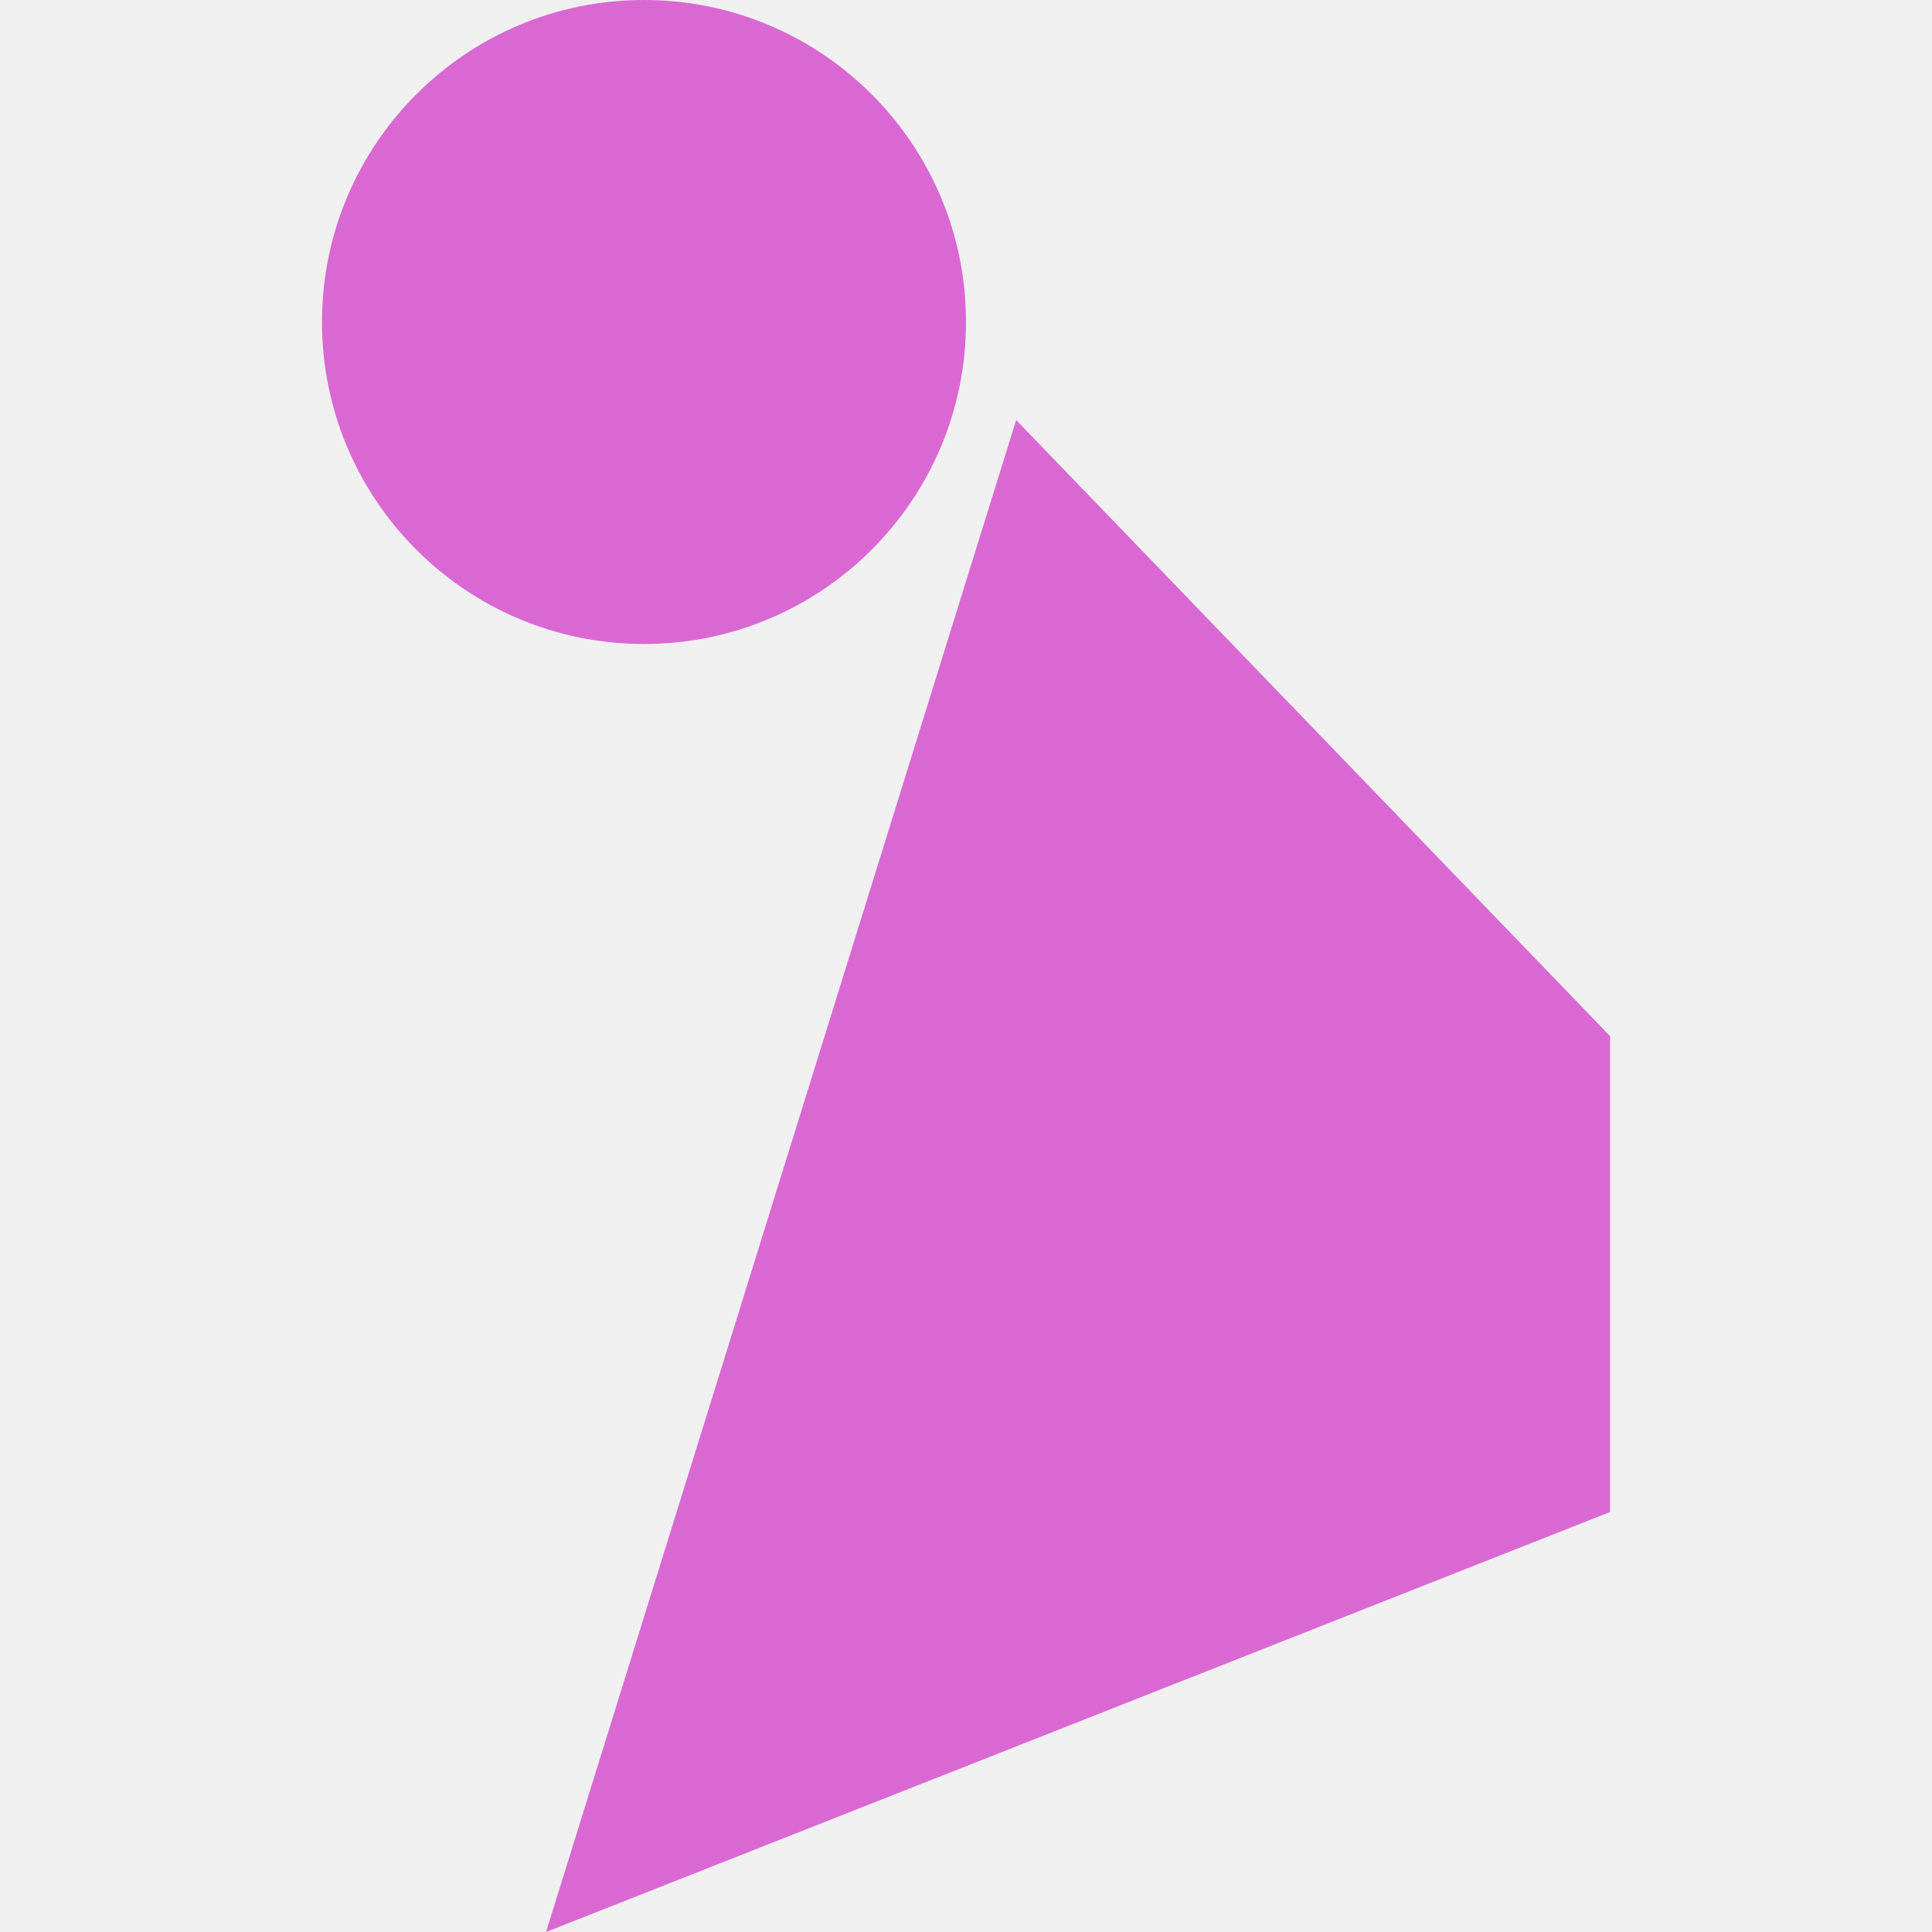
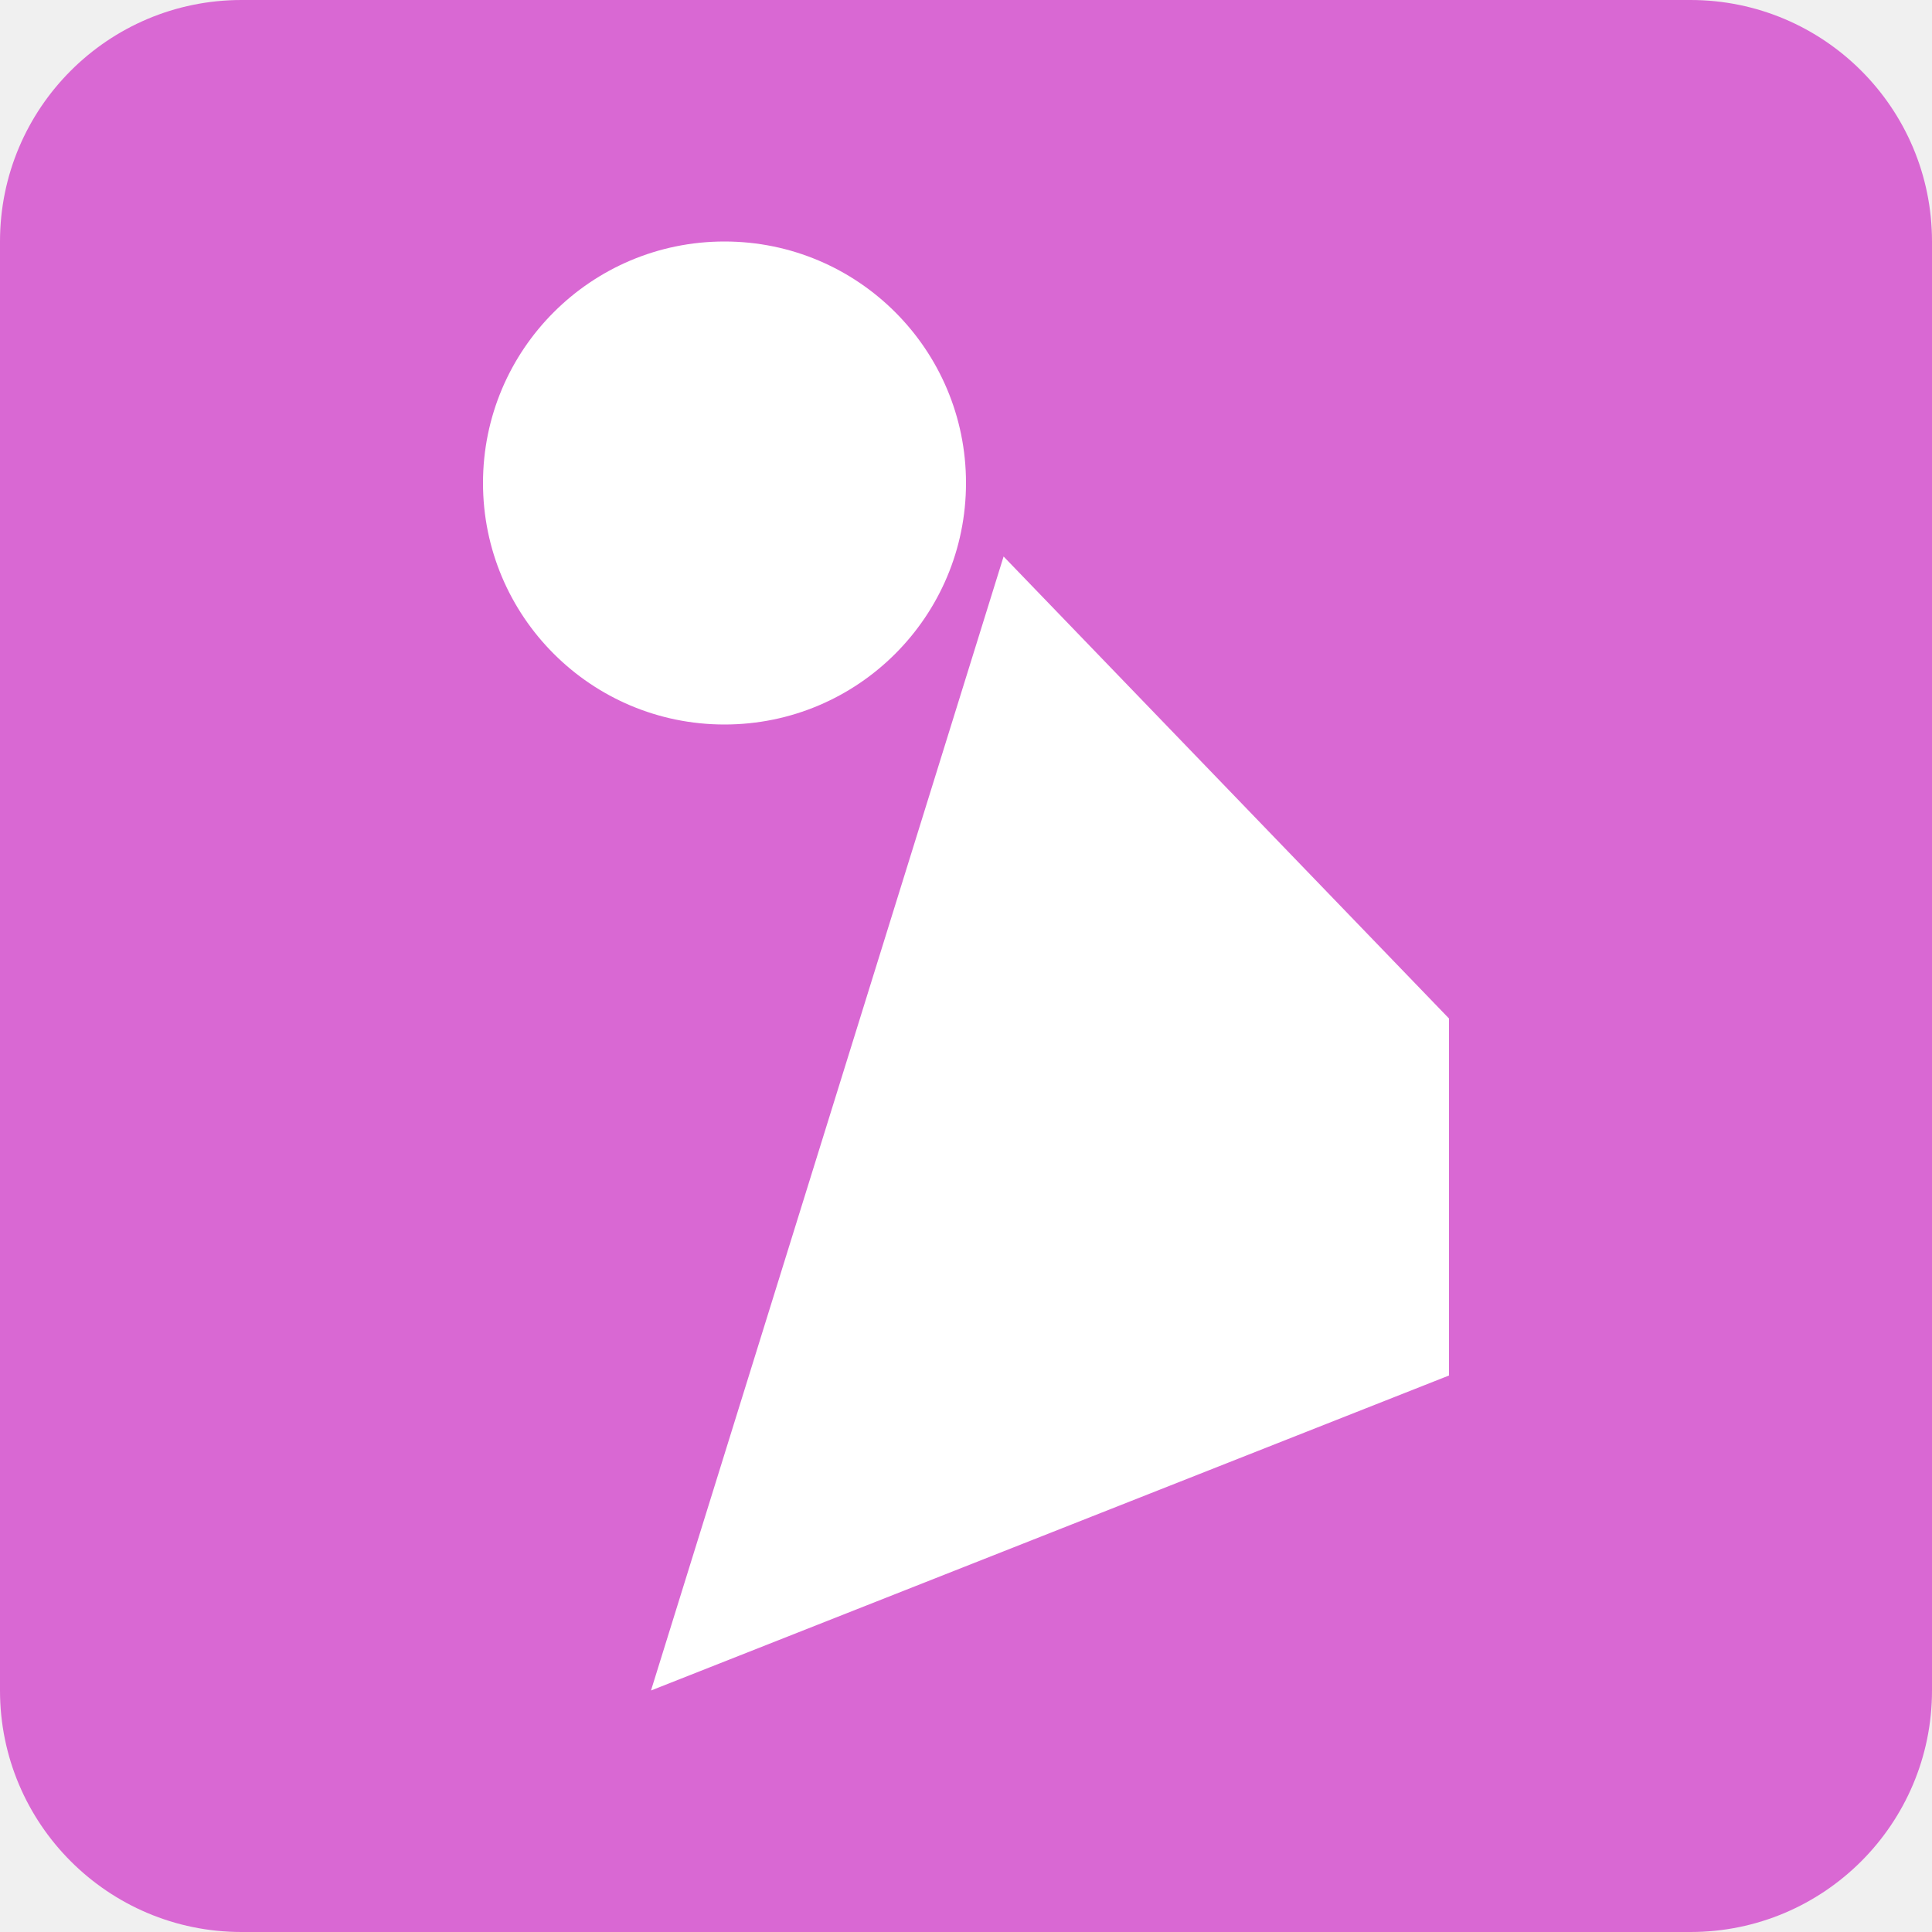
<svg xmlns="http://www.w3.org/2000/svg" width="24" height="24" viewBox="0 0 24 24" fill="none">
-   <path d="M12.623 5.218L6.783 24L20 18.783V12.87L12.623 5.218Z" fill="#D968D3" />
-   <circle cx="8" cy="4" r="4" fill="#D968D3" />
+   <rect width="24" height="24" rx="3" fill="#D968D3" />
+   <path d="M12.467 6.913L8.087 21L18 17.087V12.652L12.467 6.913Z" fill="white" />
+   <circle cx="9" cy="6" r="3" fill="white" />
</svg>
